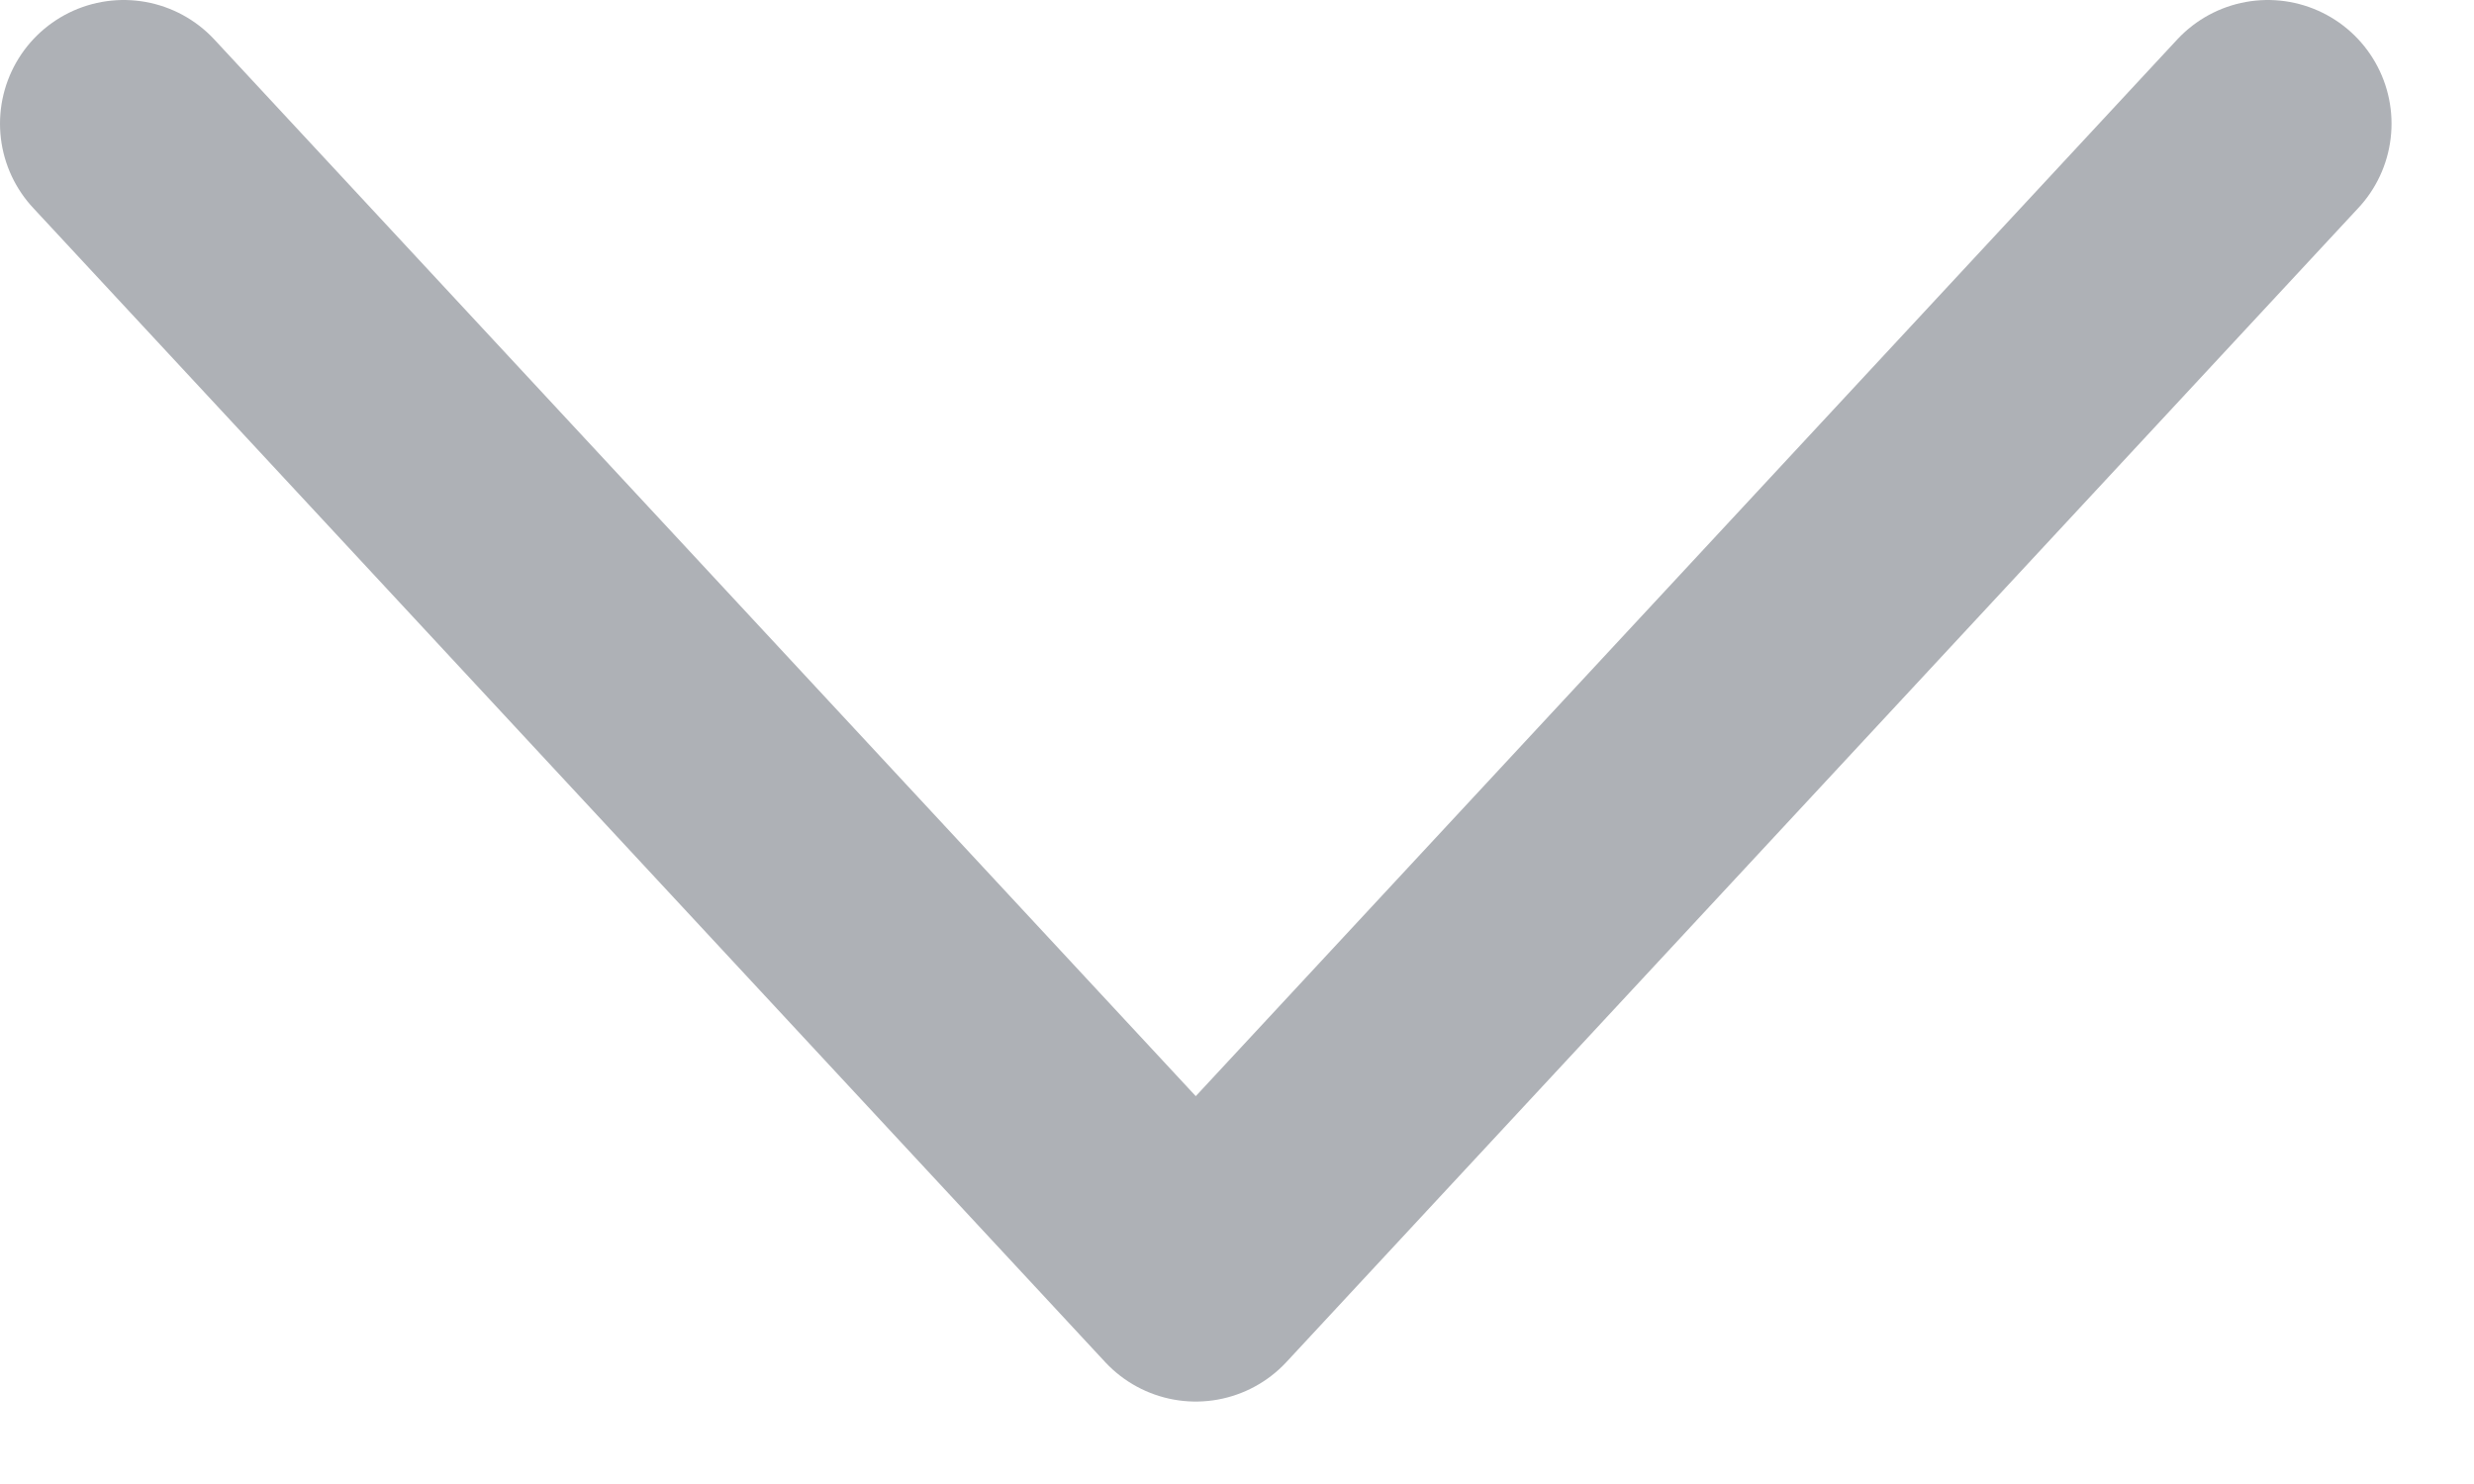
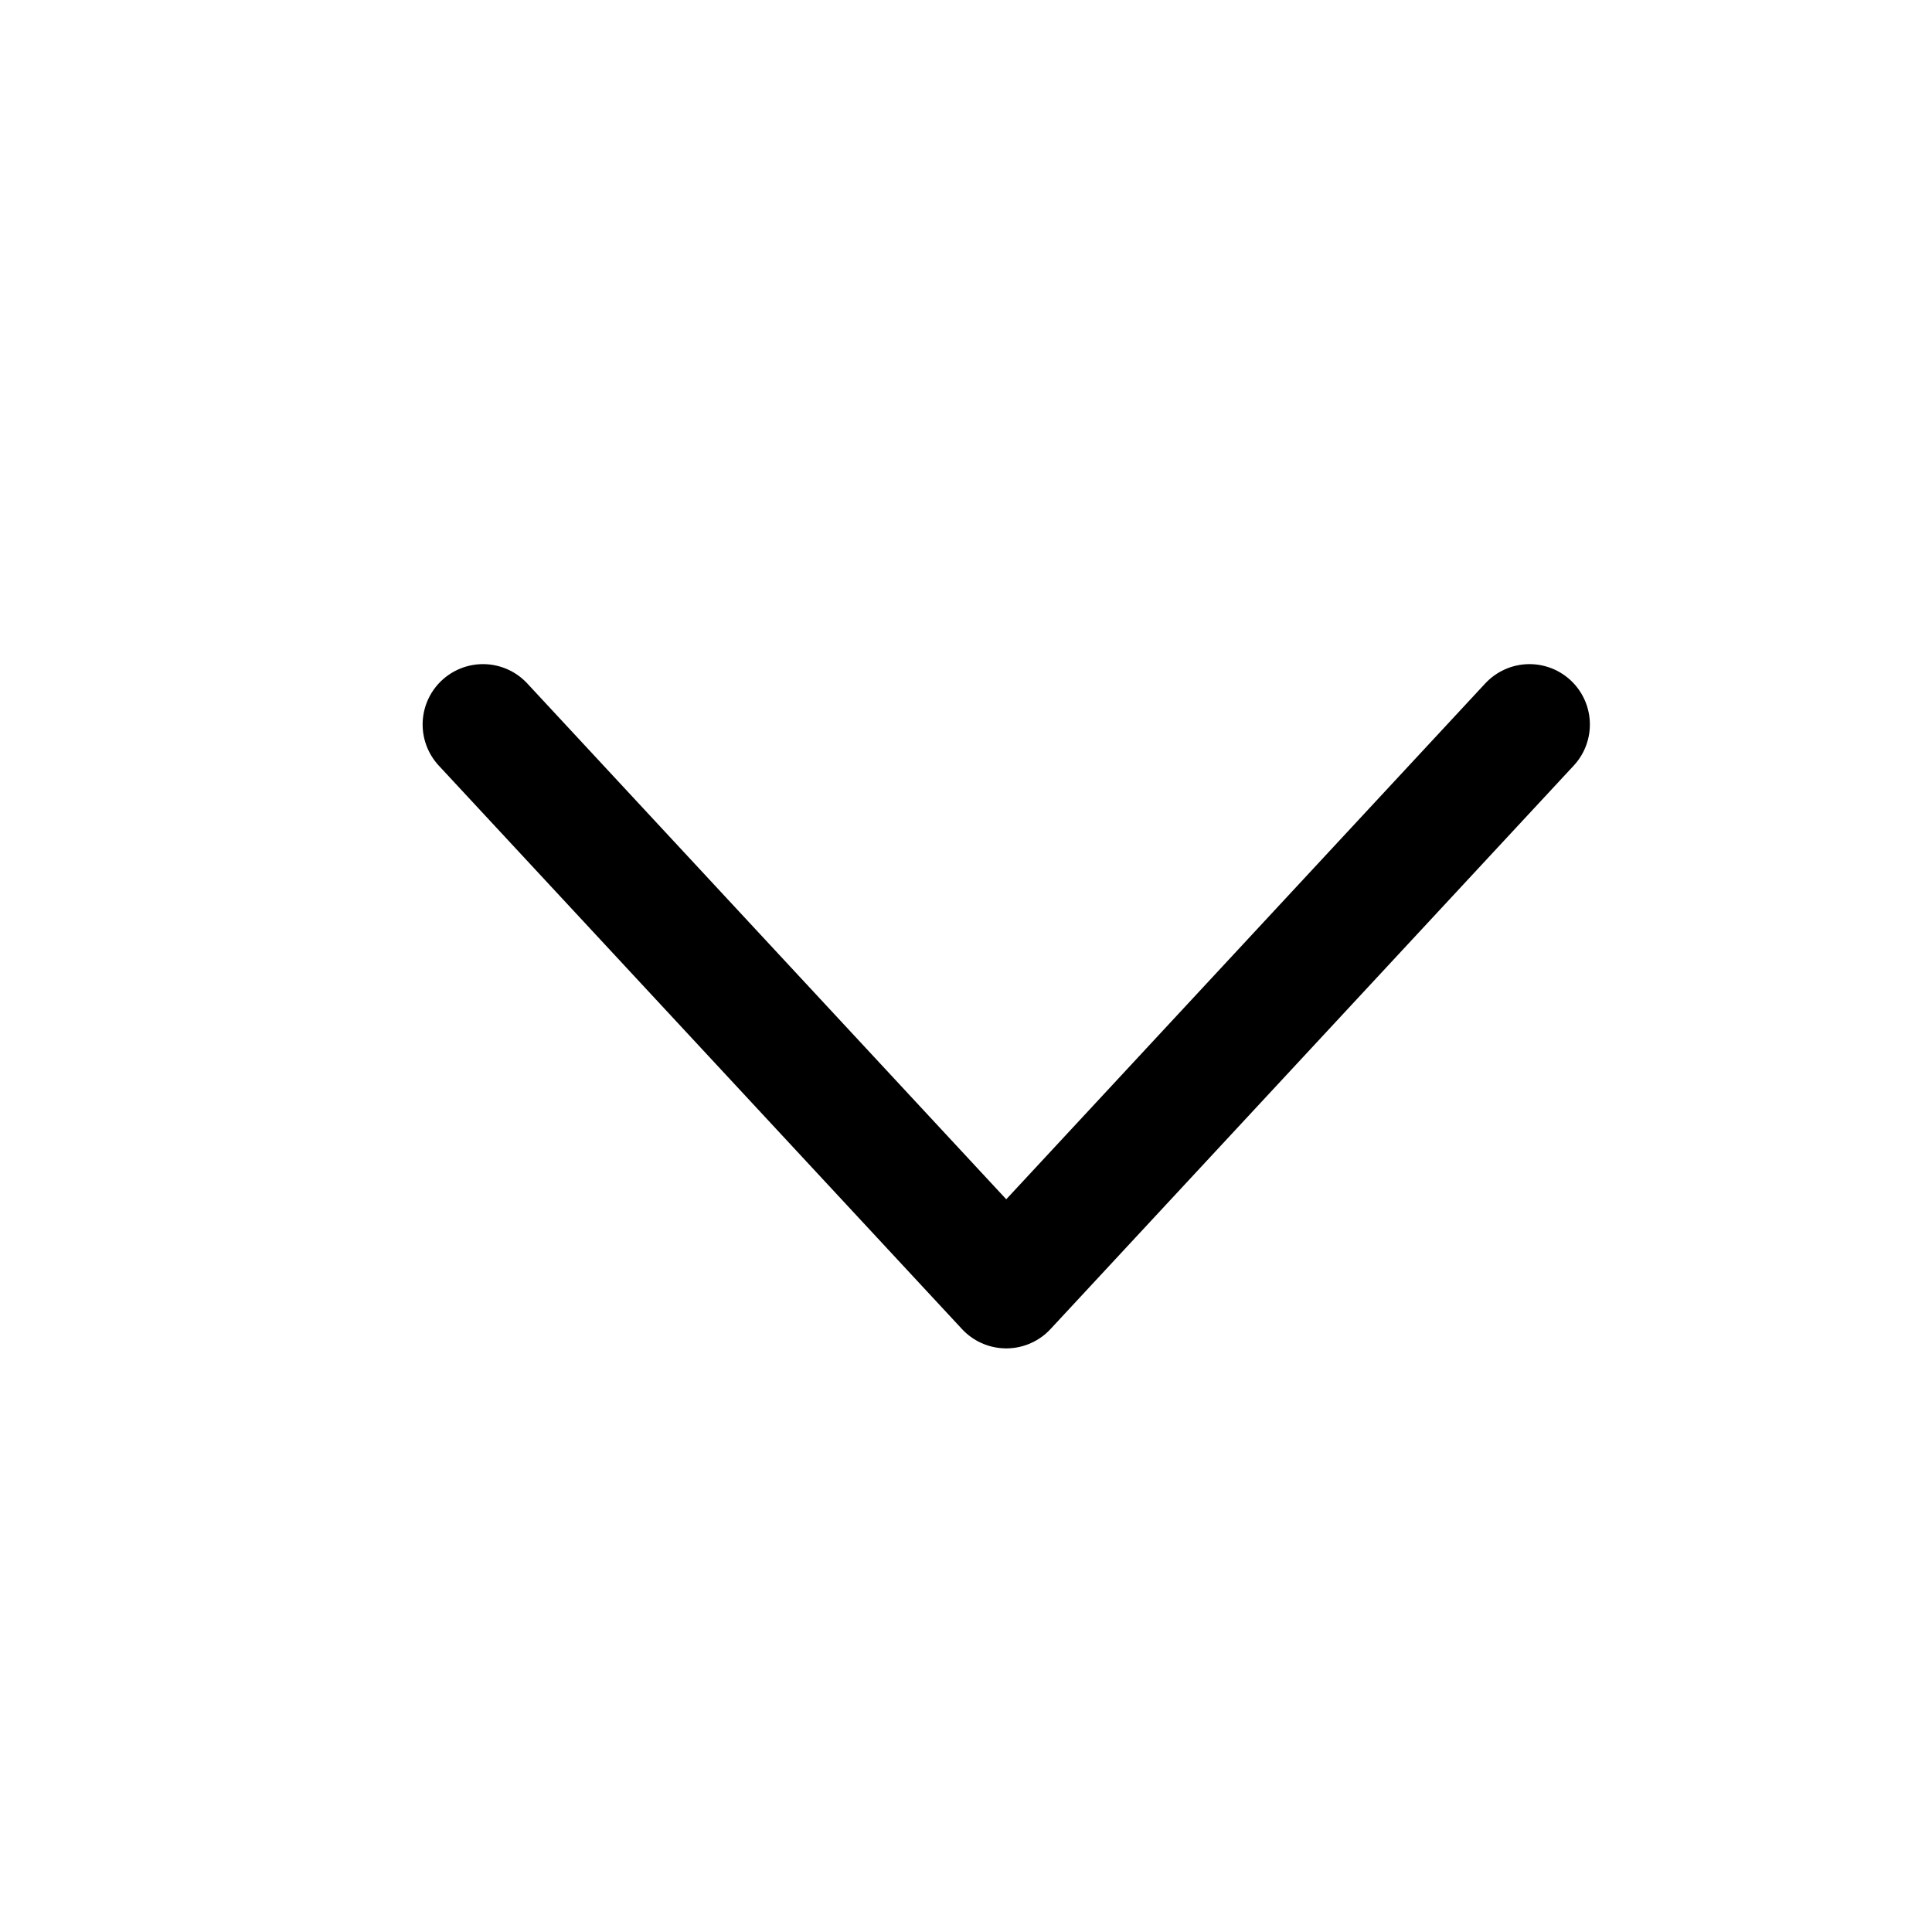
- <svg xmlns="http://www.w3.org/2000/svg" width="15" height="9" viewBox="0 0 15 9" fill="none">
-   <path d="M0.75 0.75L7.25 7.75L13.75 0.75" stroke="#AEB1B6" stroke-width="1.5" stroke-linecap="round" stroke-linejoin="round" />
+ <svg xmlns="http://www.w3.org/2000/svg" width="24" height="24" viewBox="0 0 24 24" fill="none">
+   <path d="M6 9L12.5 16L19 9" stroke="currentColor" stroke-width="1.5" stroke-linecap="round" stroke-linejoin="round" />
</svg>
